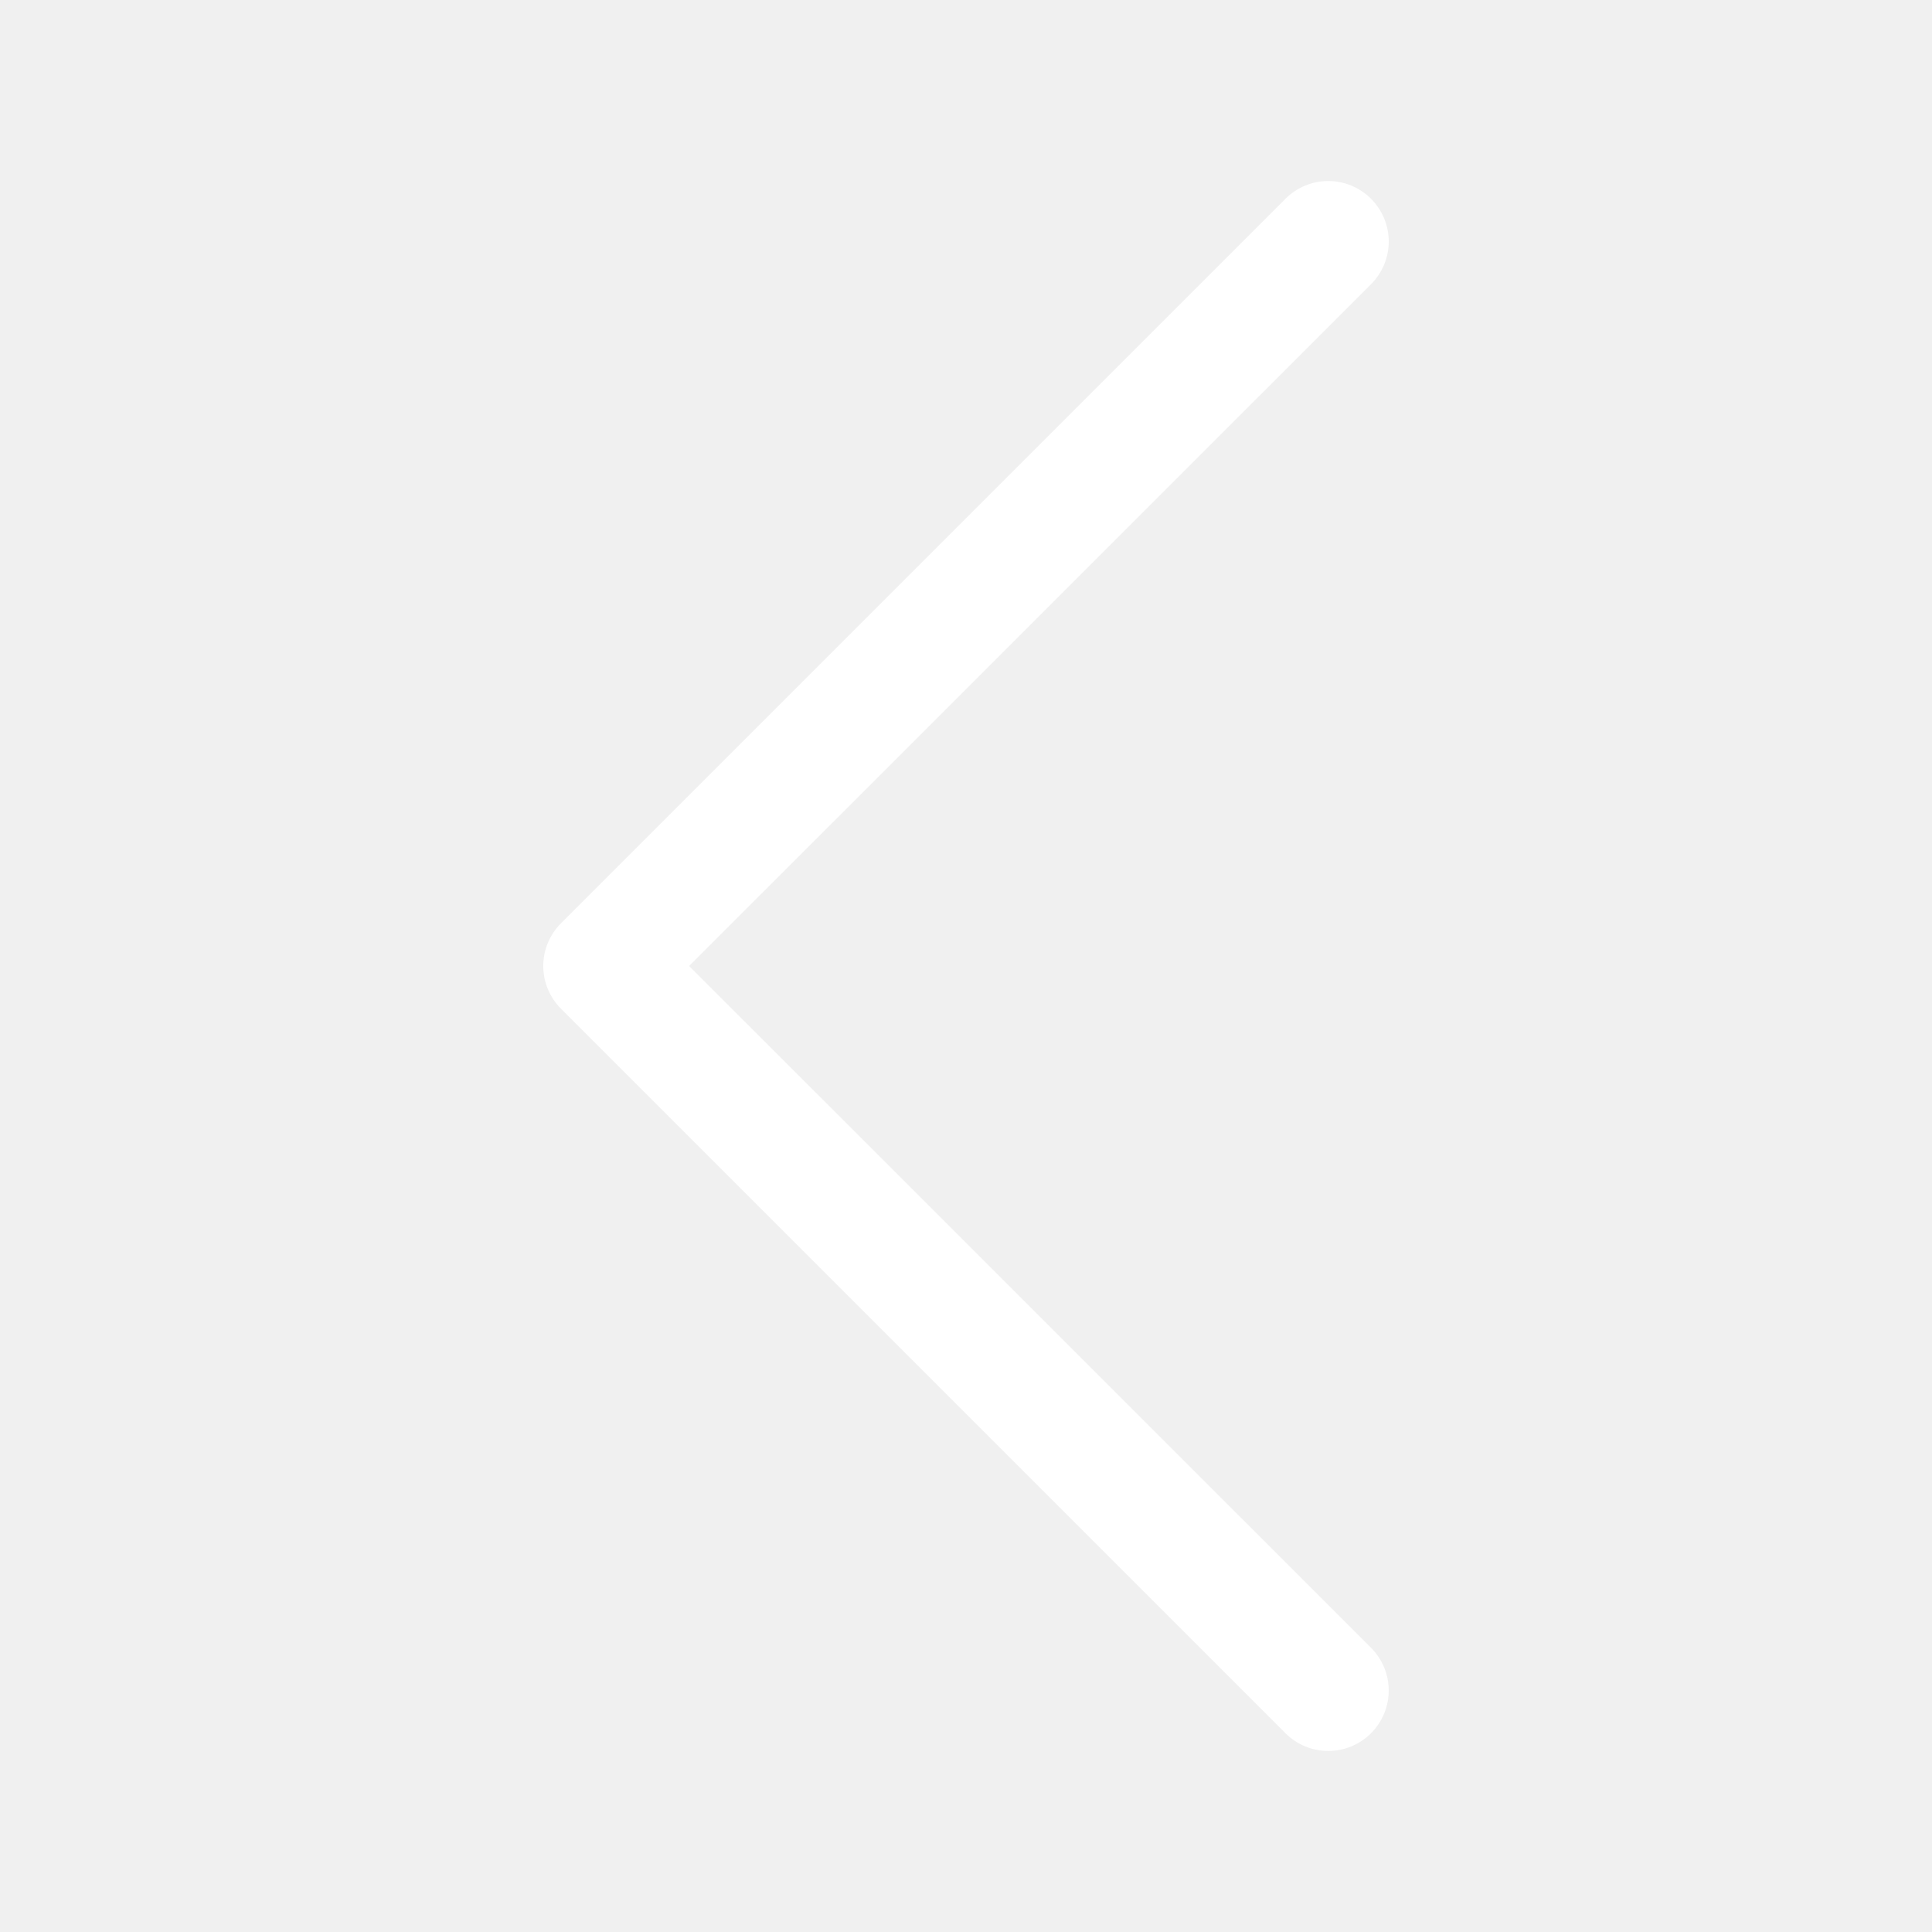
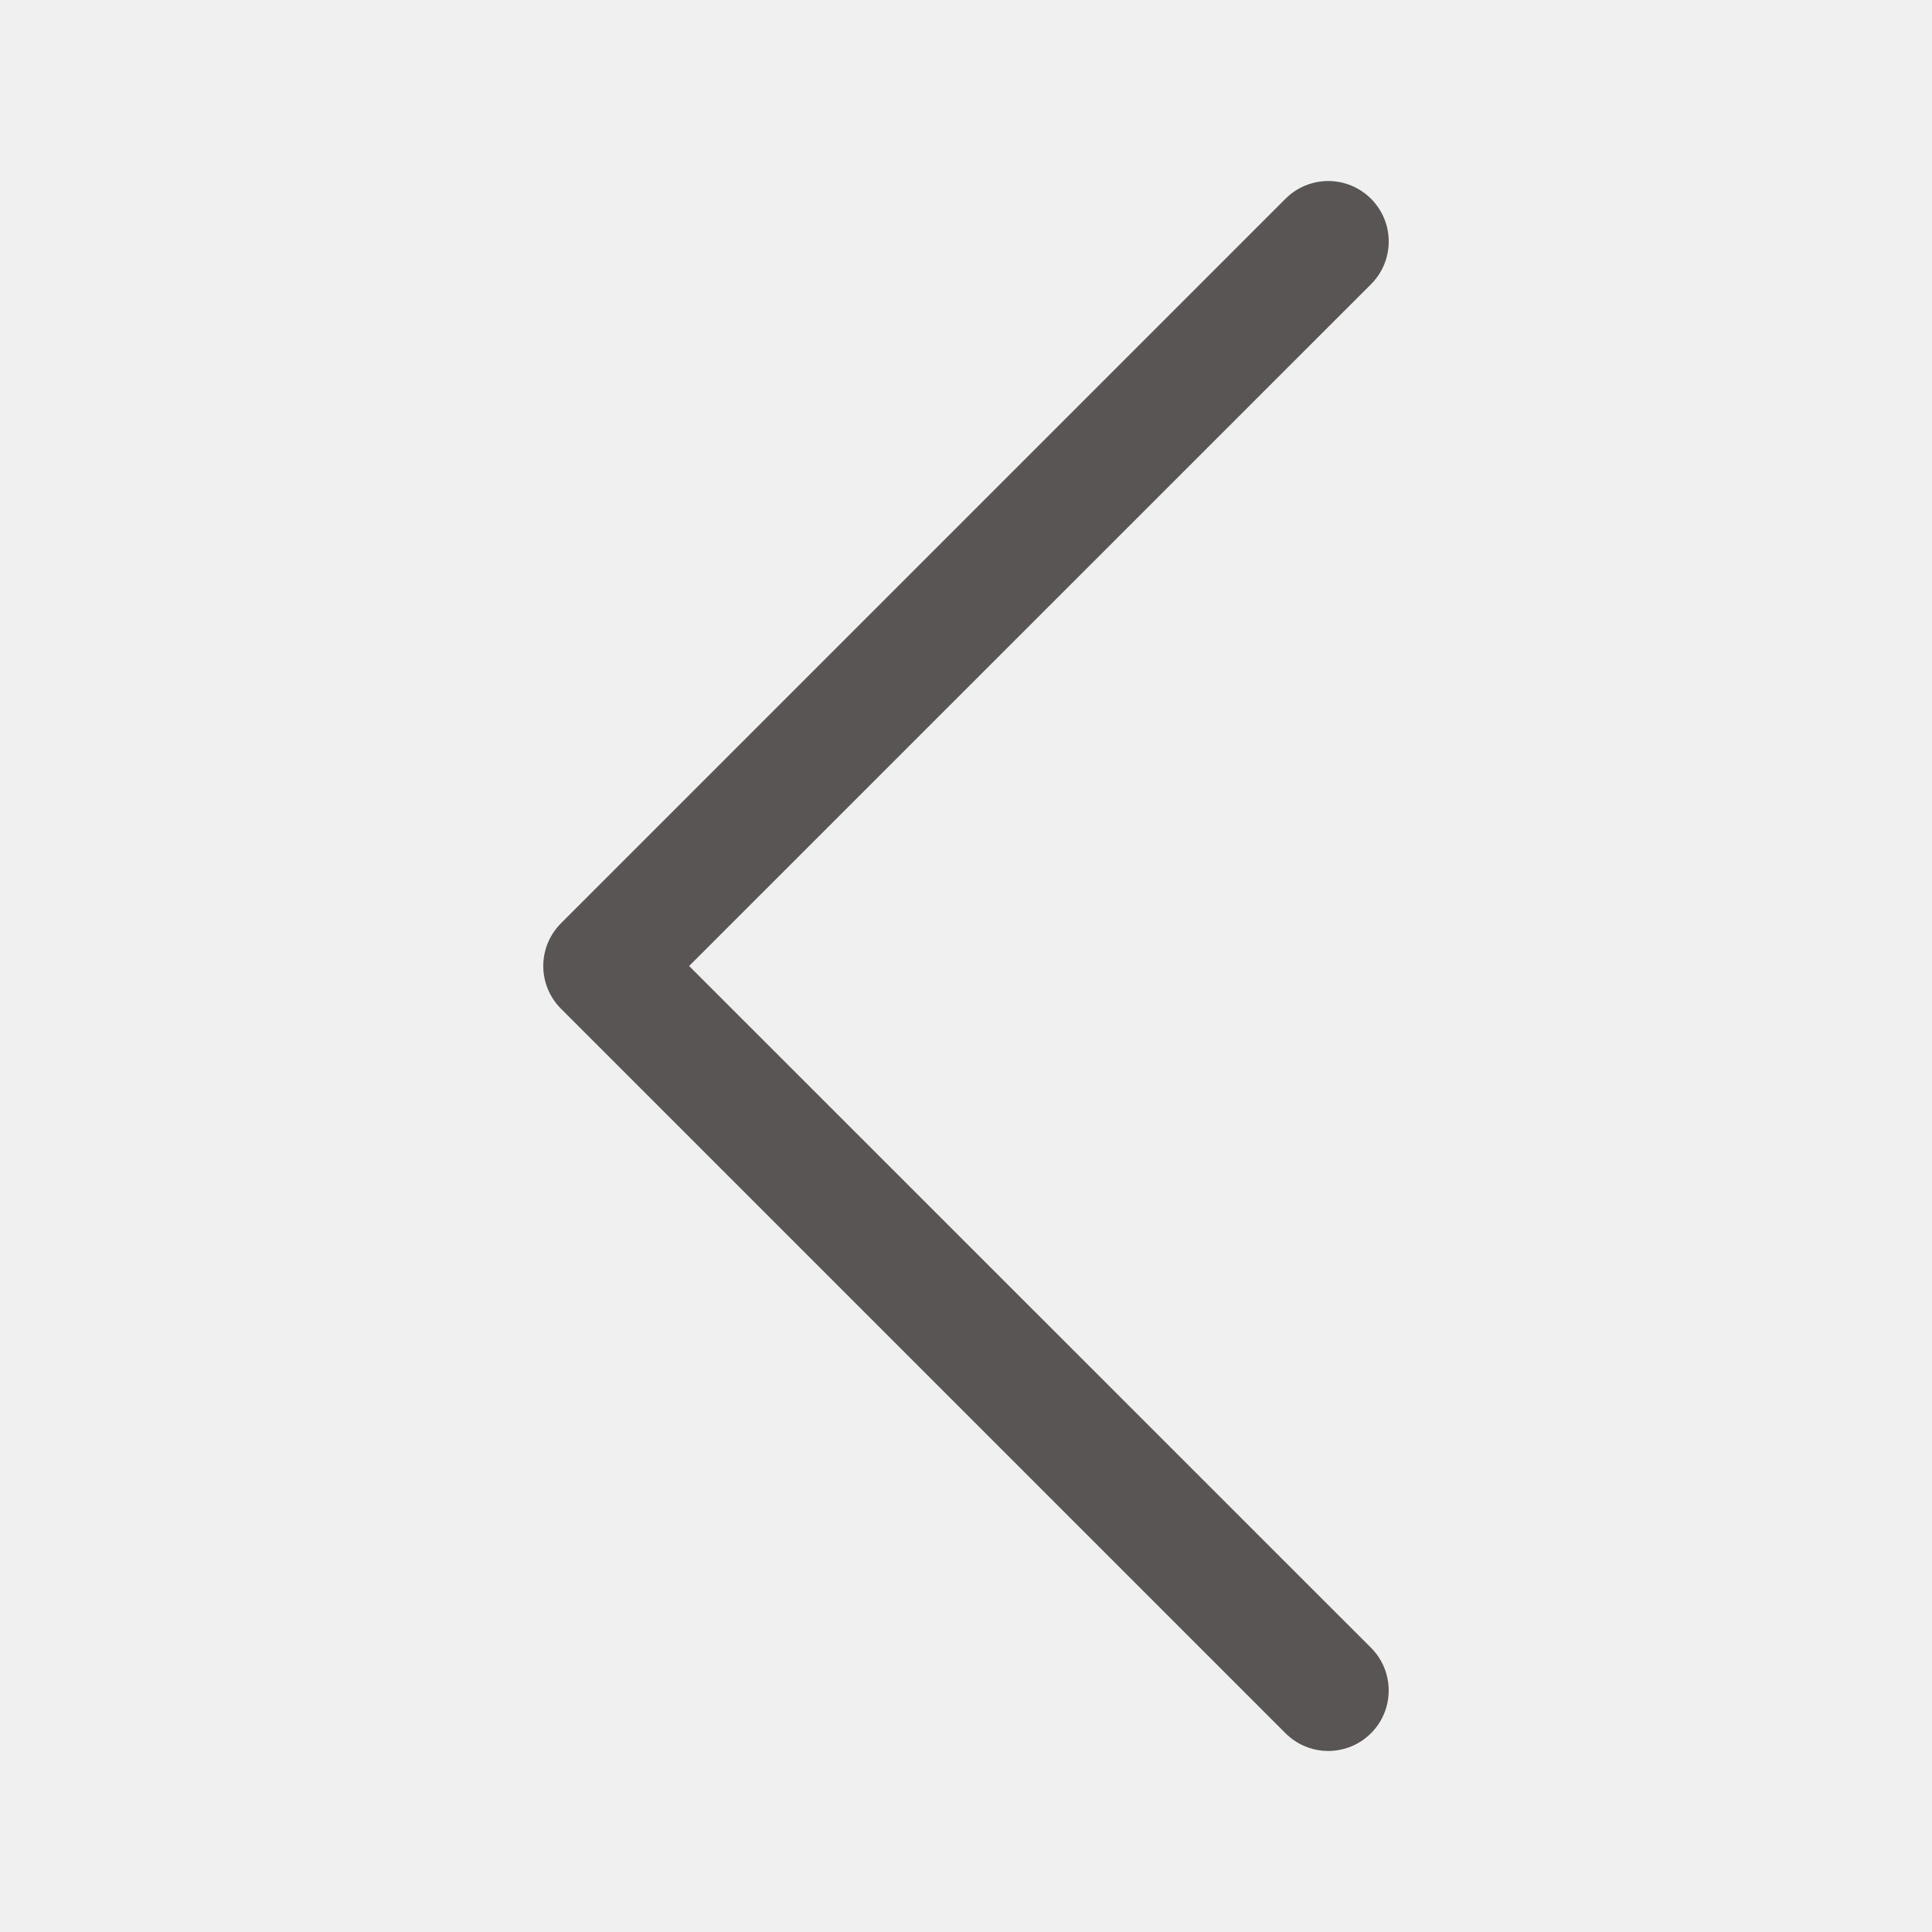
- <svg xmlns="http://www.w3.org/2000/svg" width="16" height="16" fill="white" class="bi bi-chevron-left" viewBox="0 0 16 16">
+ <svg xmlns="http://www.w3.org/2000/svg" width="16" height="16" fill="#595555" class="bi bi-chevron-left" viewBox="0 0 16 16">
  <path fill-rule="evenodd" d="M11.354 1.646a.5.5 0 0 1 0 .708L5.707 8l5.647 5.646a.5.5 0 0 1-.708.708l-6-6a.5.5 0 0 1 0-.708l6-6a.5.5 0 0 1 .708 0z" />
</svg>
